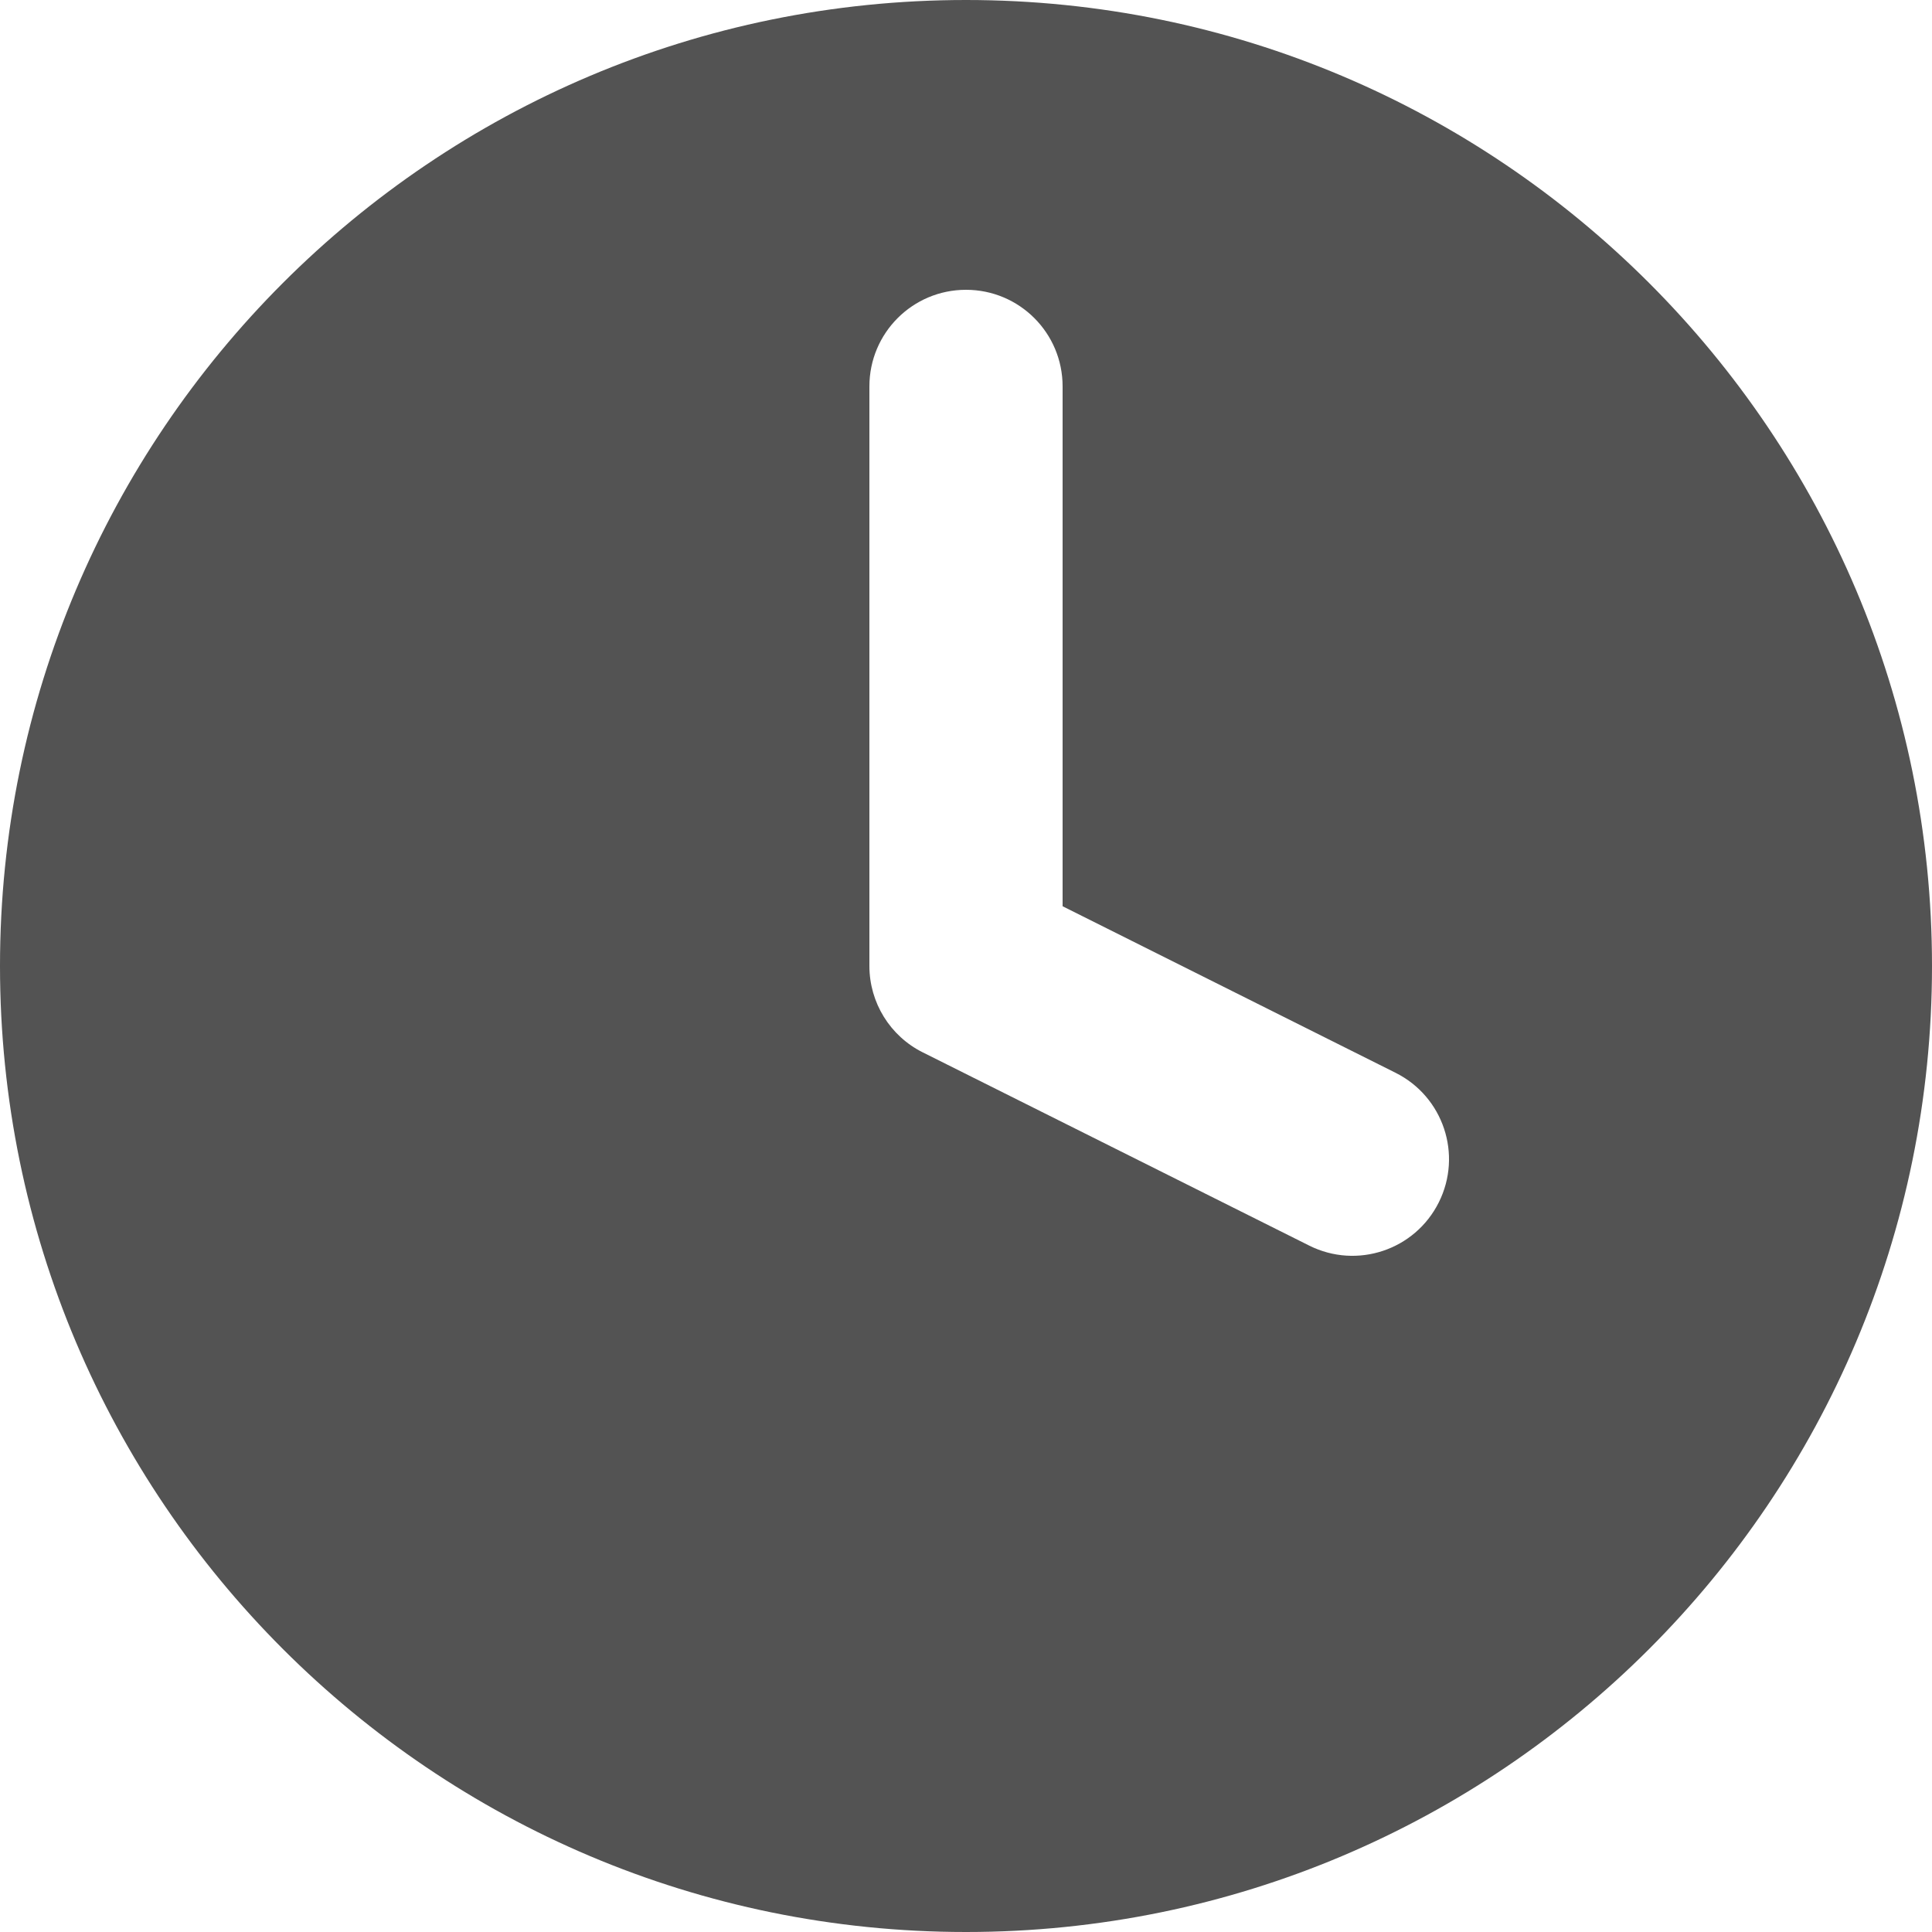
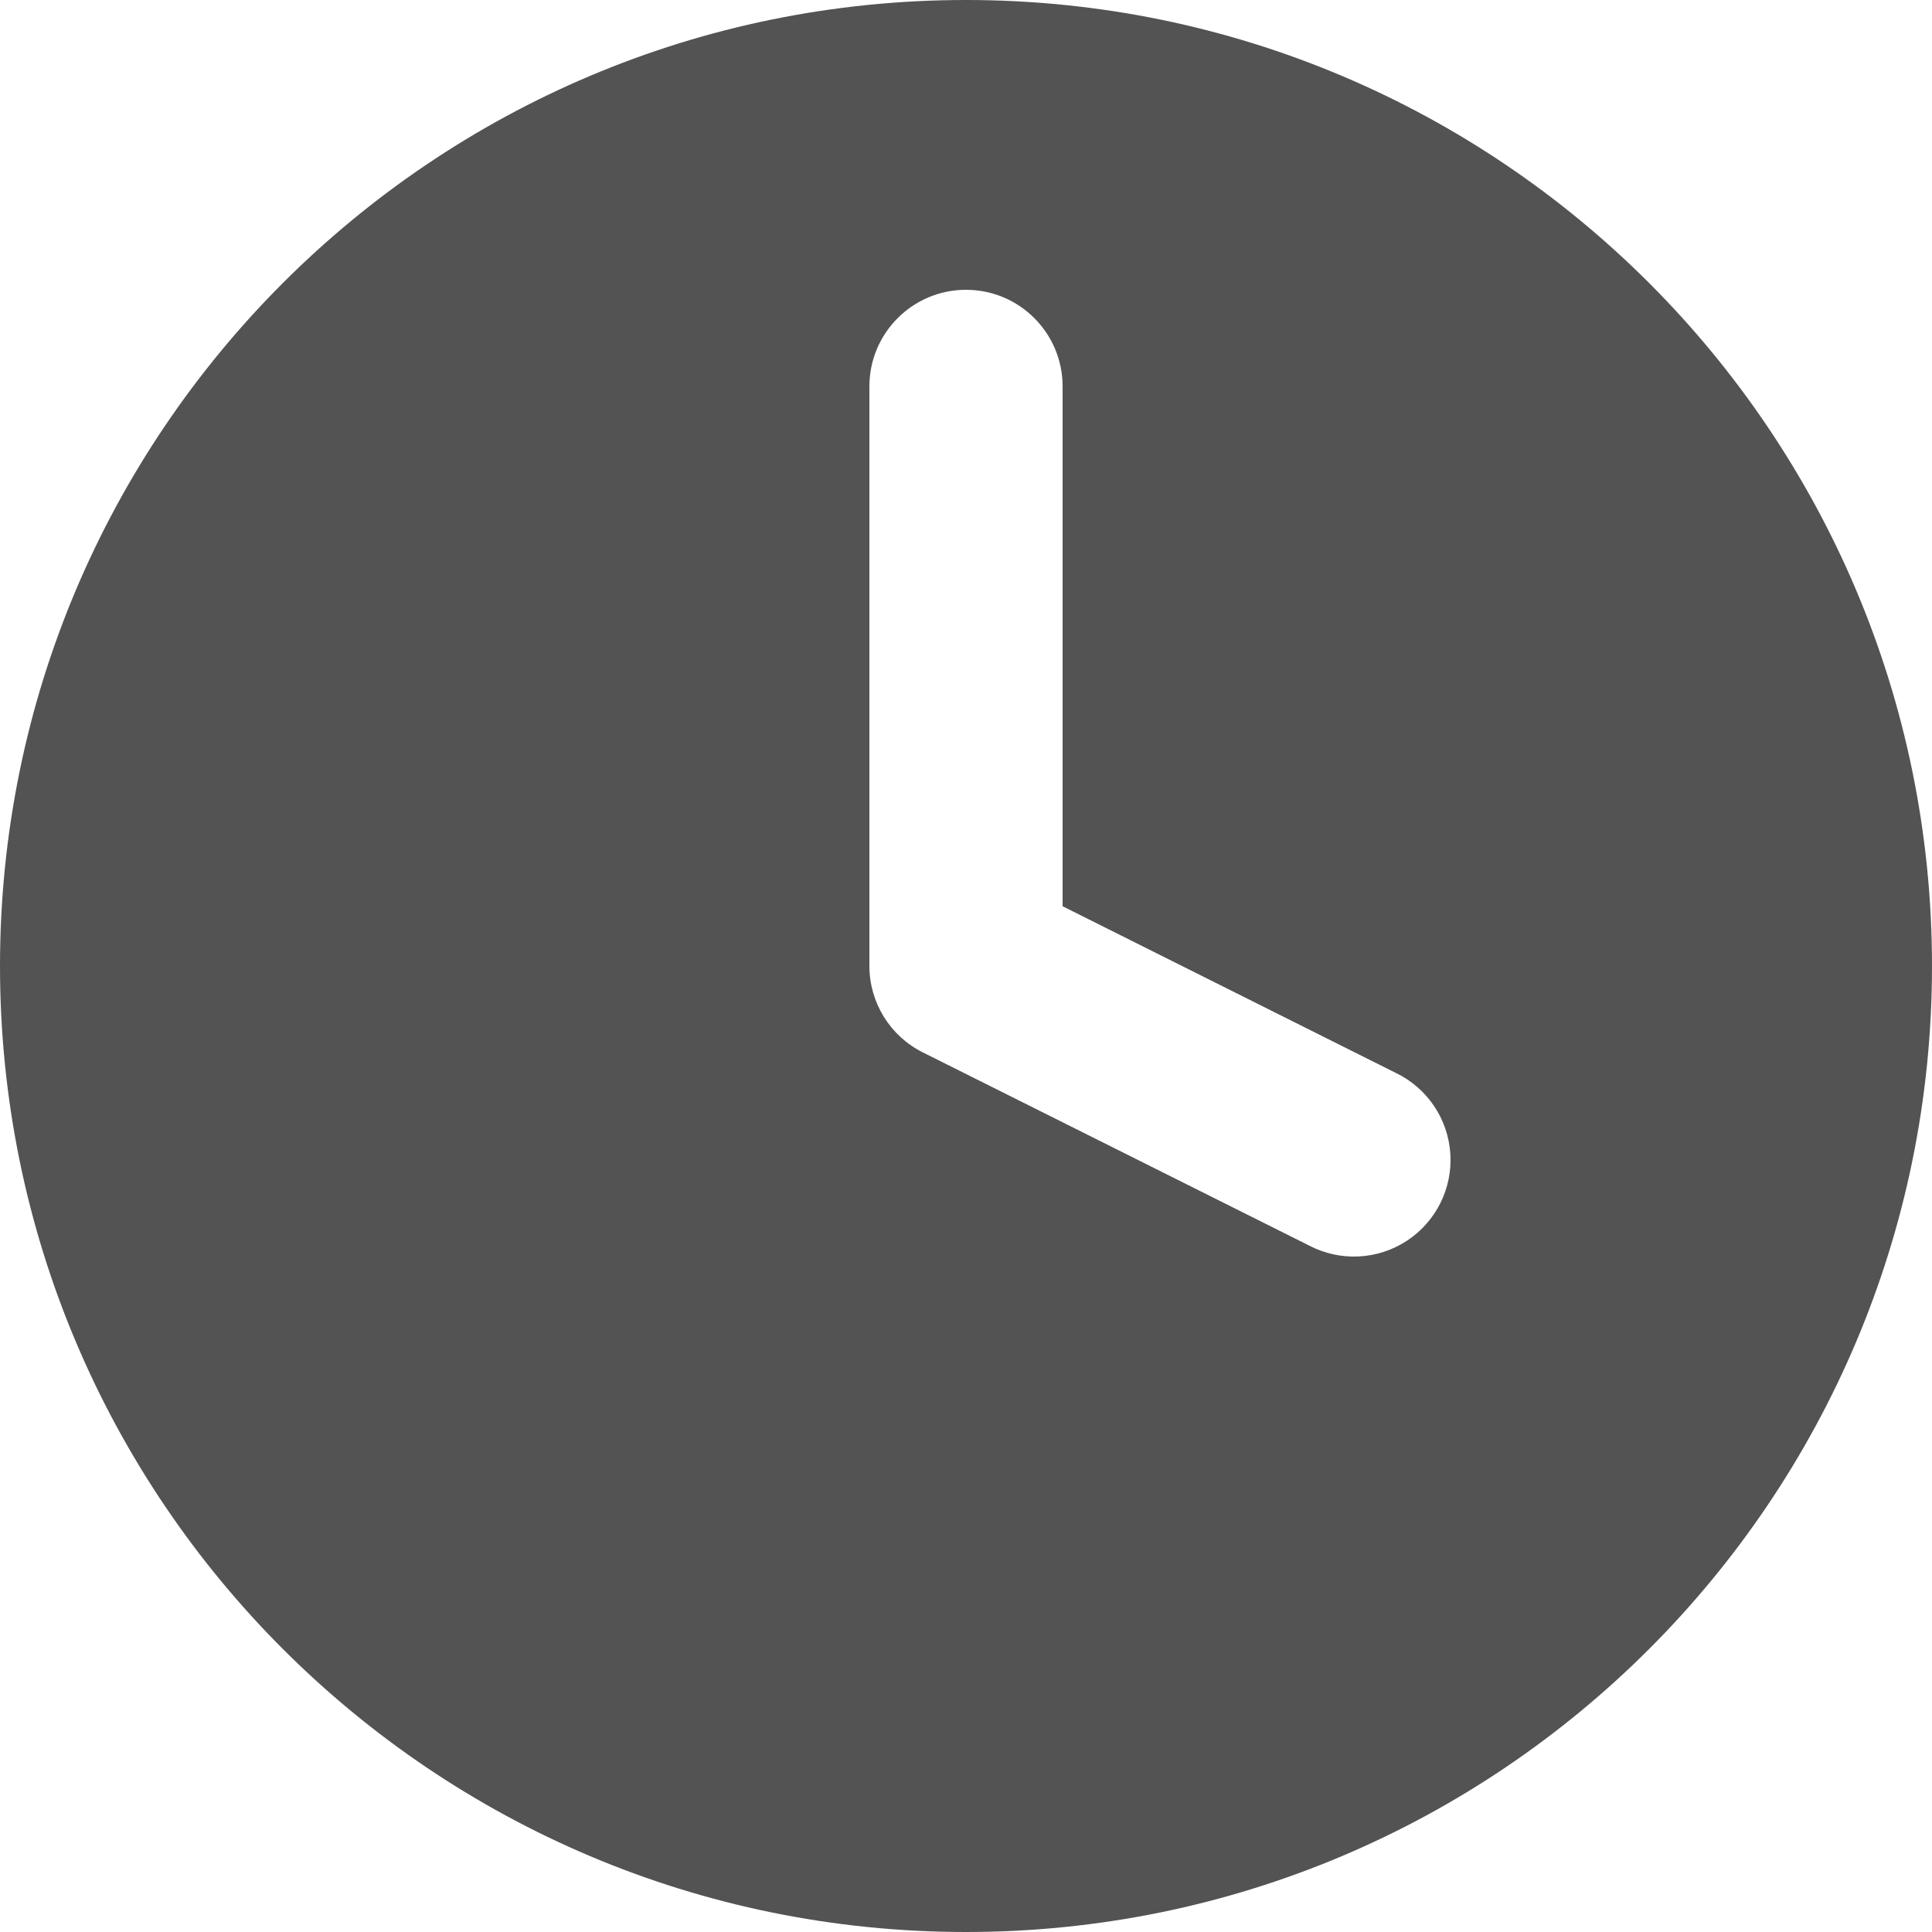
- <svg xmlns="http://www.w3.org/2000/svg" width="14" height="14" viewBox="0 0 14 14" fill="none">
-   <path fill-rule="evenodd" clip-rule="evenodd" d="M14 7C14 10.866 10.866 14 7 14C3.134 14 0 10.866 0 7C0 3.134 3.134 0 7 0C10.866 0 14 3.134 14 7ZM7.7 2.8C7.7 2.413 7.387 2.1 7 2.1C6.613 2.1 6.3 2.413 6.3 2.8V7C6.3 7.265 6.45 7.508 6.687 7.626L9.487 9.026C9.833 9.199 10.253 9.059 10.426 8.713C10.599 8.367 10.459 7.947 10.113 7.774L7.7 6.567V2.8Z" fill="#535353" />
+ <svg xmlns="http://www.w3.org/2000/svg" width="14" height="14" fill="none">
+   <path fill-rule="evenodd" clip-rule="evenodd" d="M14 7A7 7 0 110 7a7 7 0 0114 0zM7.7 2.8a.7.7 0 10-1.4 0V7a.7.7 0 00.387.626l2.8 1.4a.7.7 0 10.626-1.252L7.7 6.567V2.8z" fill="#535353" />
</svg>
